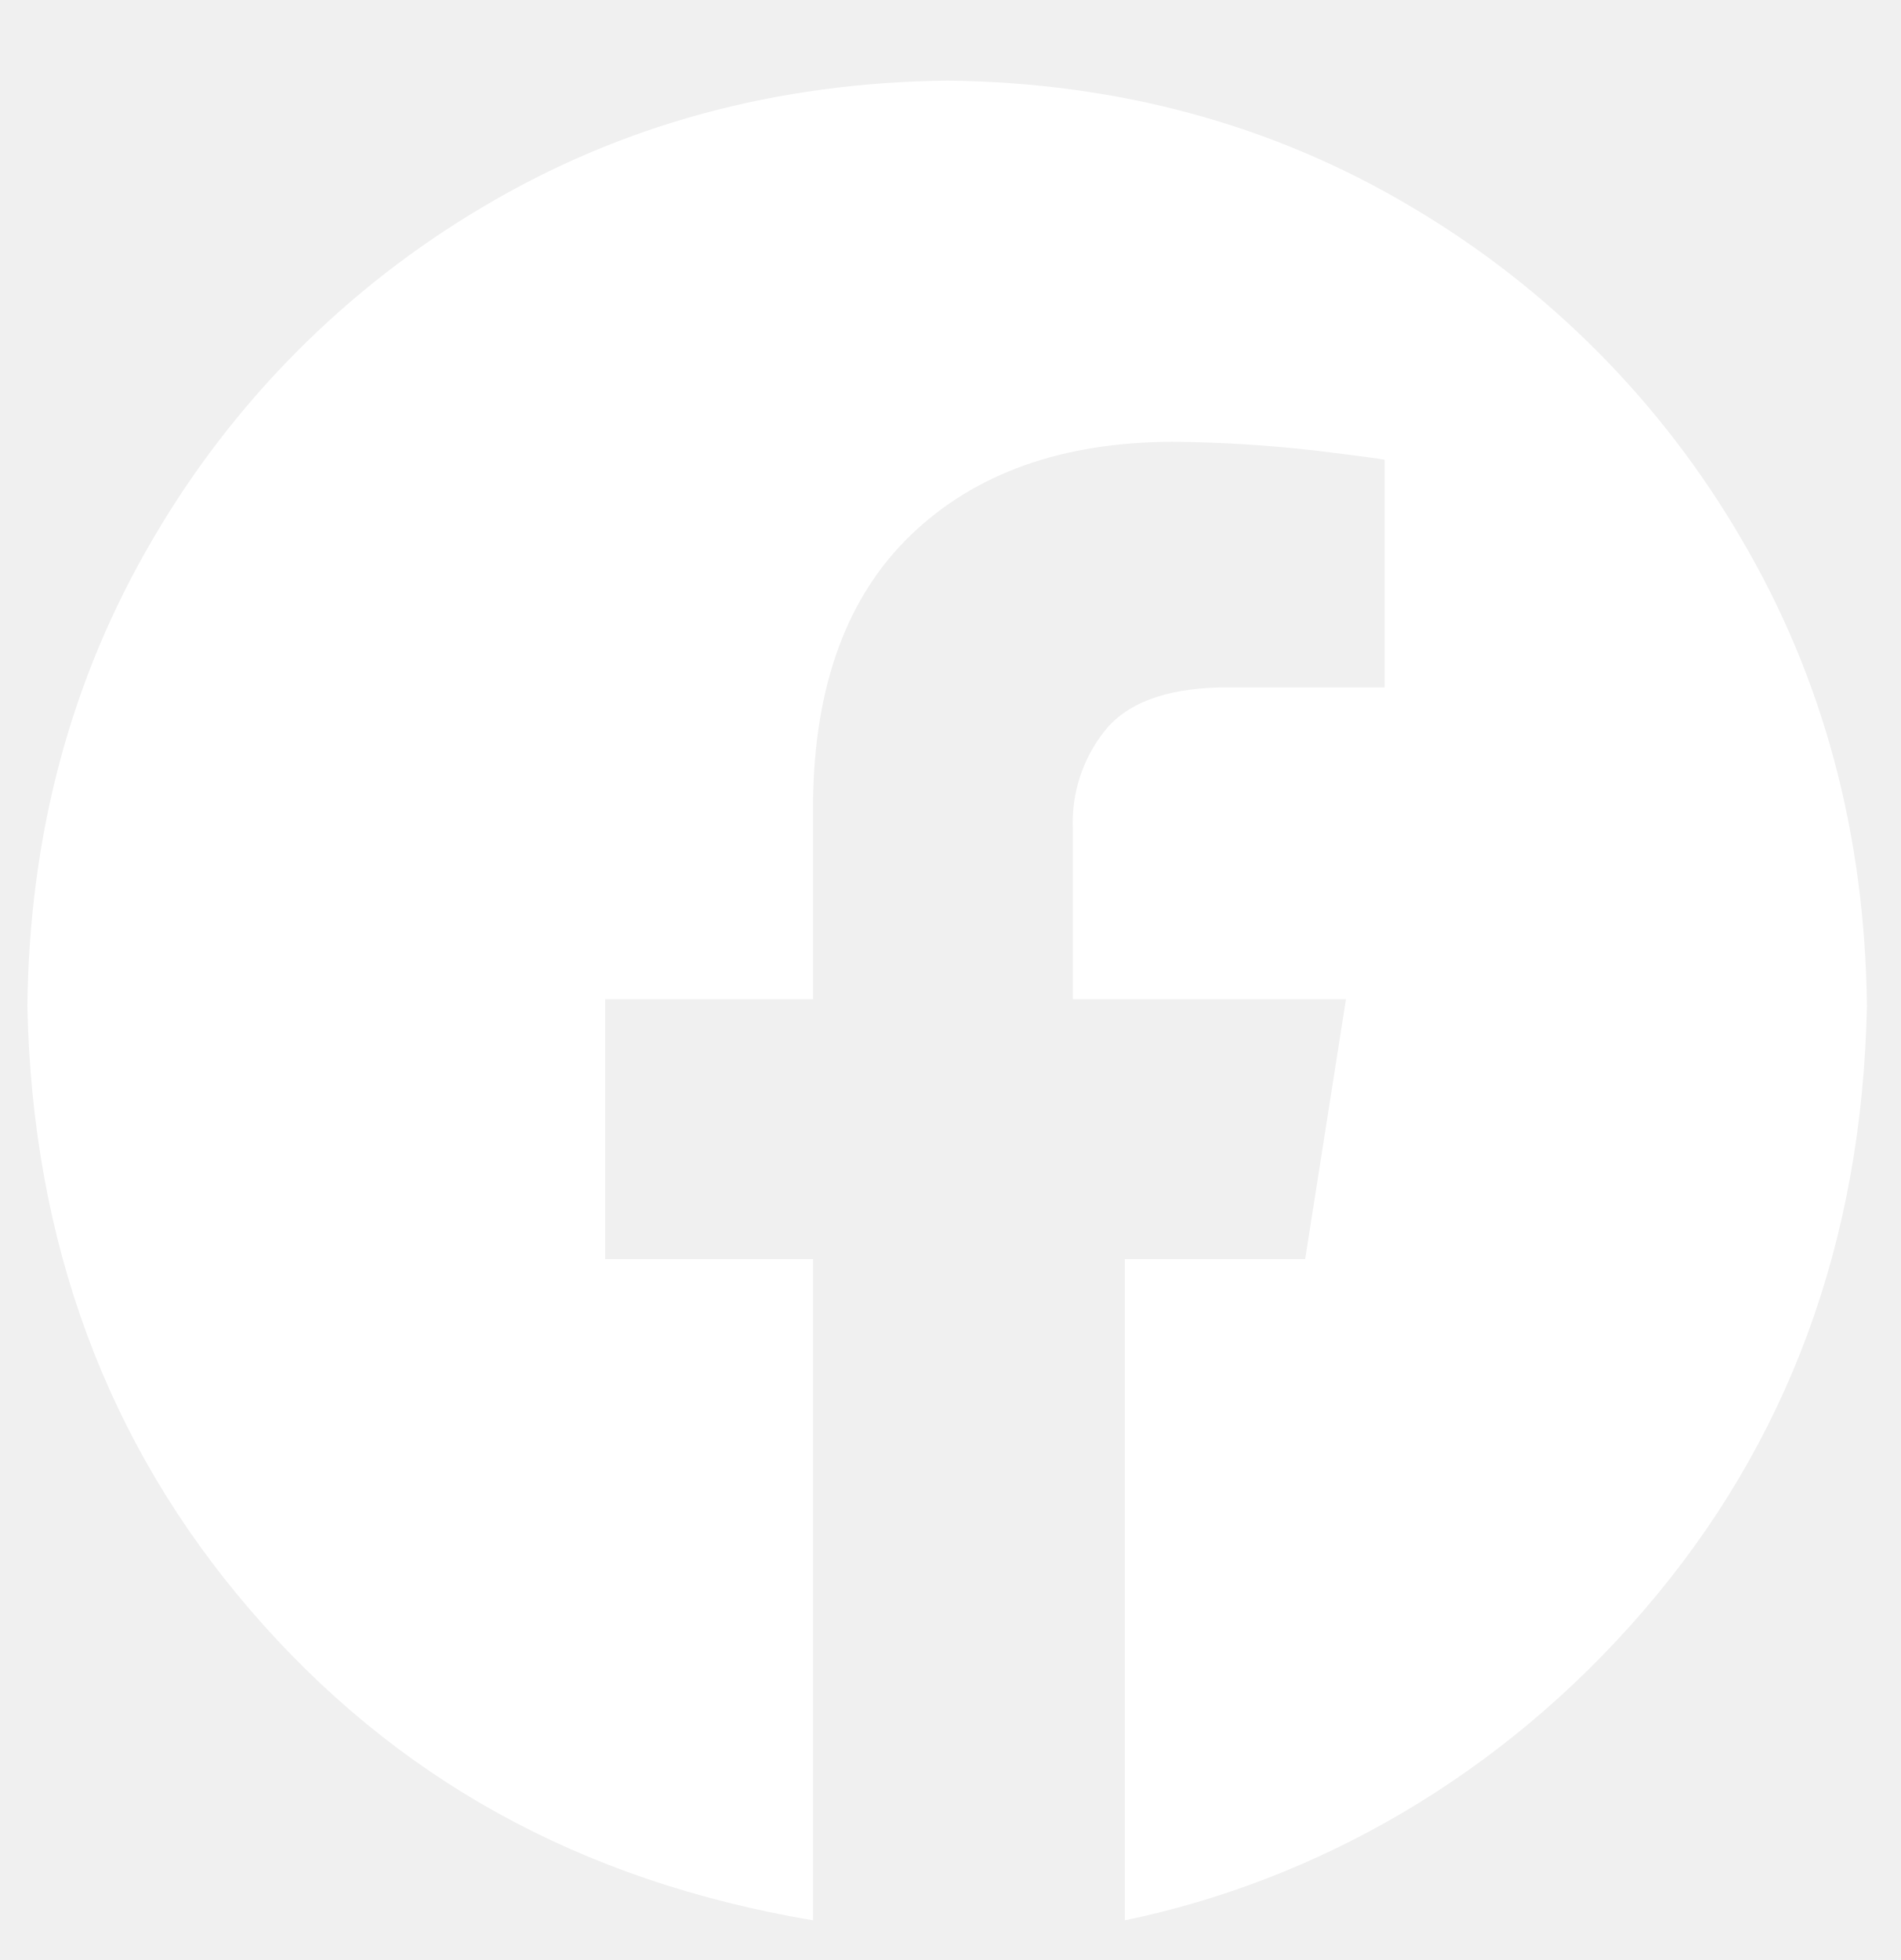
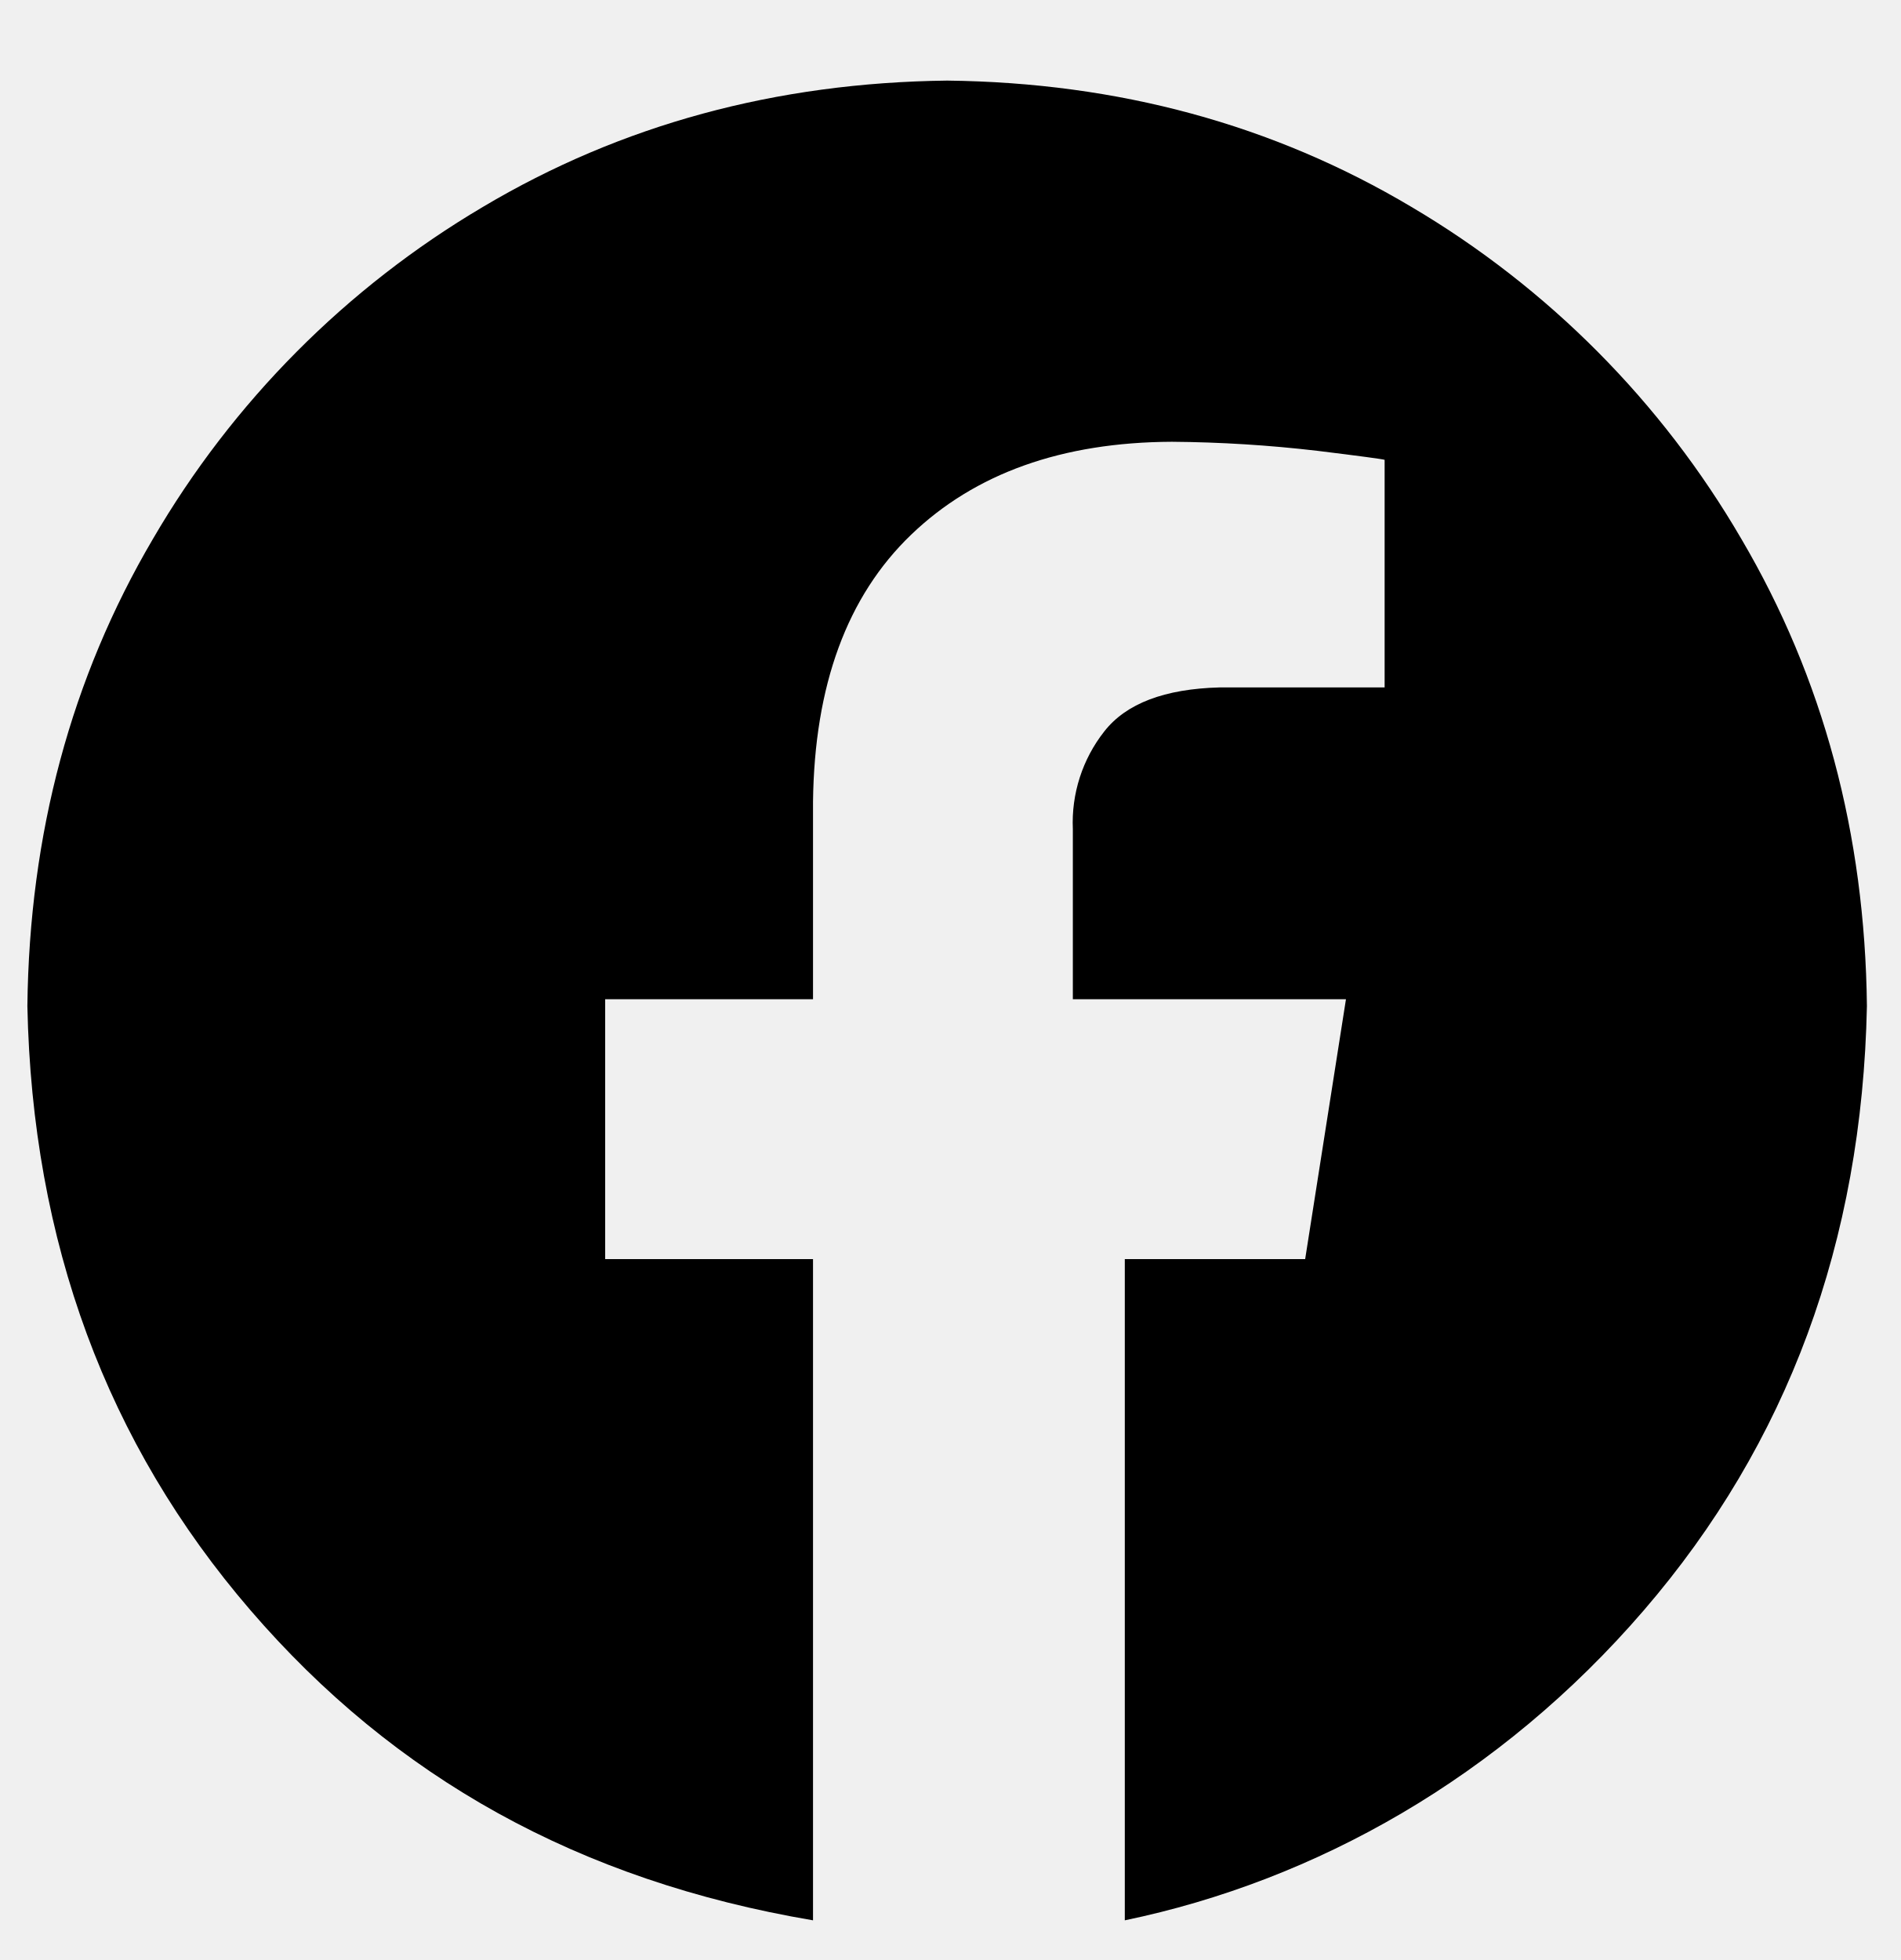
<svg xmlns="http://www.w3.org/2000/svg" width="32" height="33" viewBox="0 0 32 33" fill="none">
  <g clip-path="url(#clip0_40000031_1573)">
-     <path fill-rule="evenodd" clip-rule="evenodd" d="M15.949 1.357C18.834 1.39 21.439 2.099 23.767 3.484C26.066 4.842 27.979 6.766 29.322 9.074C30.699 11.415 31.404 14.037 31.436 16.939C31.355 20.91 30.102 24.301 27.679 27.113C25.256 29.926 22.153 31.665 18.94 32.332V21.199H21.977L22.664 16.824H18.065V13.959C18.039 13.365 18.227 12.781 18.595 12.314C18.962 11.845 19.61 11.598 20.538 11.574H23.315V7.742C23.275 7.729 22.897 7.678 22.18 7.59C21.368 7.495 20.551 7.444 19.733 7.438C17.882 7.446 16.418 7.969 15.341 9.004C14.263 10.04 13.713 11.539 13.69 13.499V16.824H10.19V21.199H13.69V32.332C9.745 31.665 6.642 29.926 4.219 27.113C1.796 24.301 0.543 20.91 0.461 16.939C0.494 14.037 1.199 11.415 2.575 9.074C3.919 6.766 5.832 4.842 8.131 3.484C10.458 2.1 13.064 1.391 15.949 1.357Z" fill="white" />
+     <path fill-rule="evenodd" clip-rule="evenodd" d="M15.949 1.357C18.834 1.39 21.439 2.099 23.767 3.484C26.066 4.842 27.979 6.766 29.322 9.074C30.699 11.415 31.404 14.037 31.436 16.939C31.355 20.91 30.102 24.301 27.679 27.113C25.256 29.926 22.153 31.665 18.94 32.332V21.199H21.977L22.664 16.824H18.065V13.959C18.039 13.365 18.227 12.781 18.595 12.314C18.962 11.845 19.61 11.598 20.538 11.574H23.315V7.742C23.275 7.729 22.897 7.678 22.18 7.59C21.368 7.495 20.551 7.444 19.733 7.438C17.882 7.446 16.418 7.969 15.341 9.004C14.263 10.04 13.713 11.539 13.69 13.499V16.824H10.19V21.199H13.69V32.332C9.745 31.665 6.642 29.926 4.219 27.113C1.796 24.301 0.543 20.91 0.461 16.939C0.494 14.037 1.199 11.415 2.575 9.074C3.919 6.766 5.832 4.842 8.131 3.484C10.458 2.1 13.064 1.391 15.949 1.357Z" fill="black" />
  </g>
  <defs>
    <clipPath id="clip0_40000031_1573">
-       <rect y="0.873" width="32" height="32" fill="white" />
+       <rect y="0.873" width="32" height="32" fill="black" />
    </clipPath>
  </defs>
</svg>
